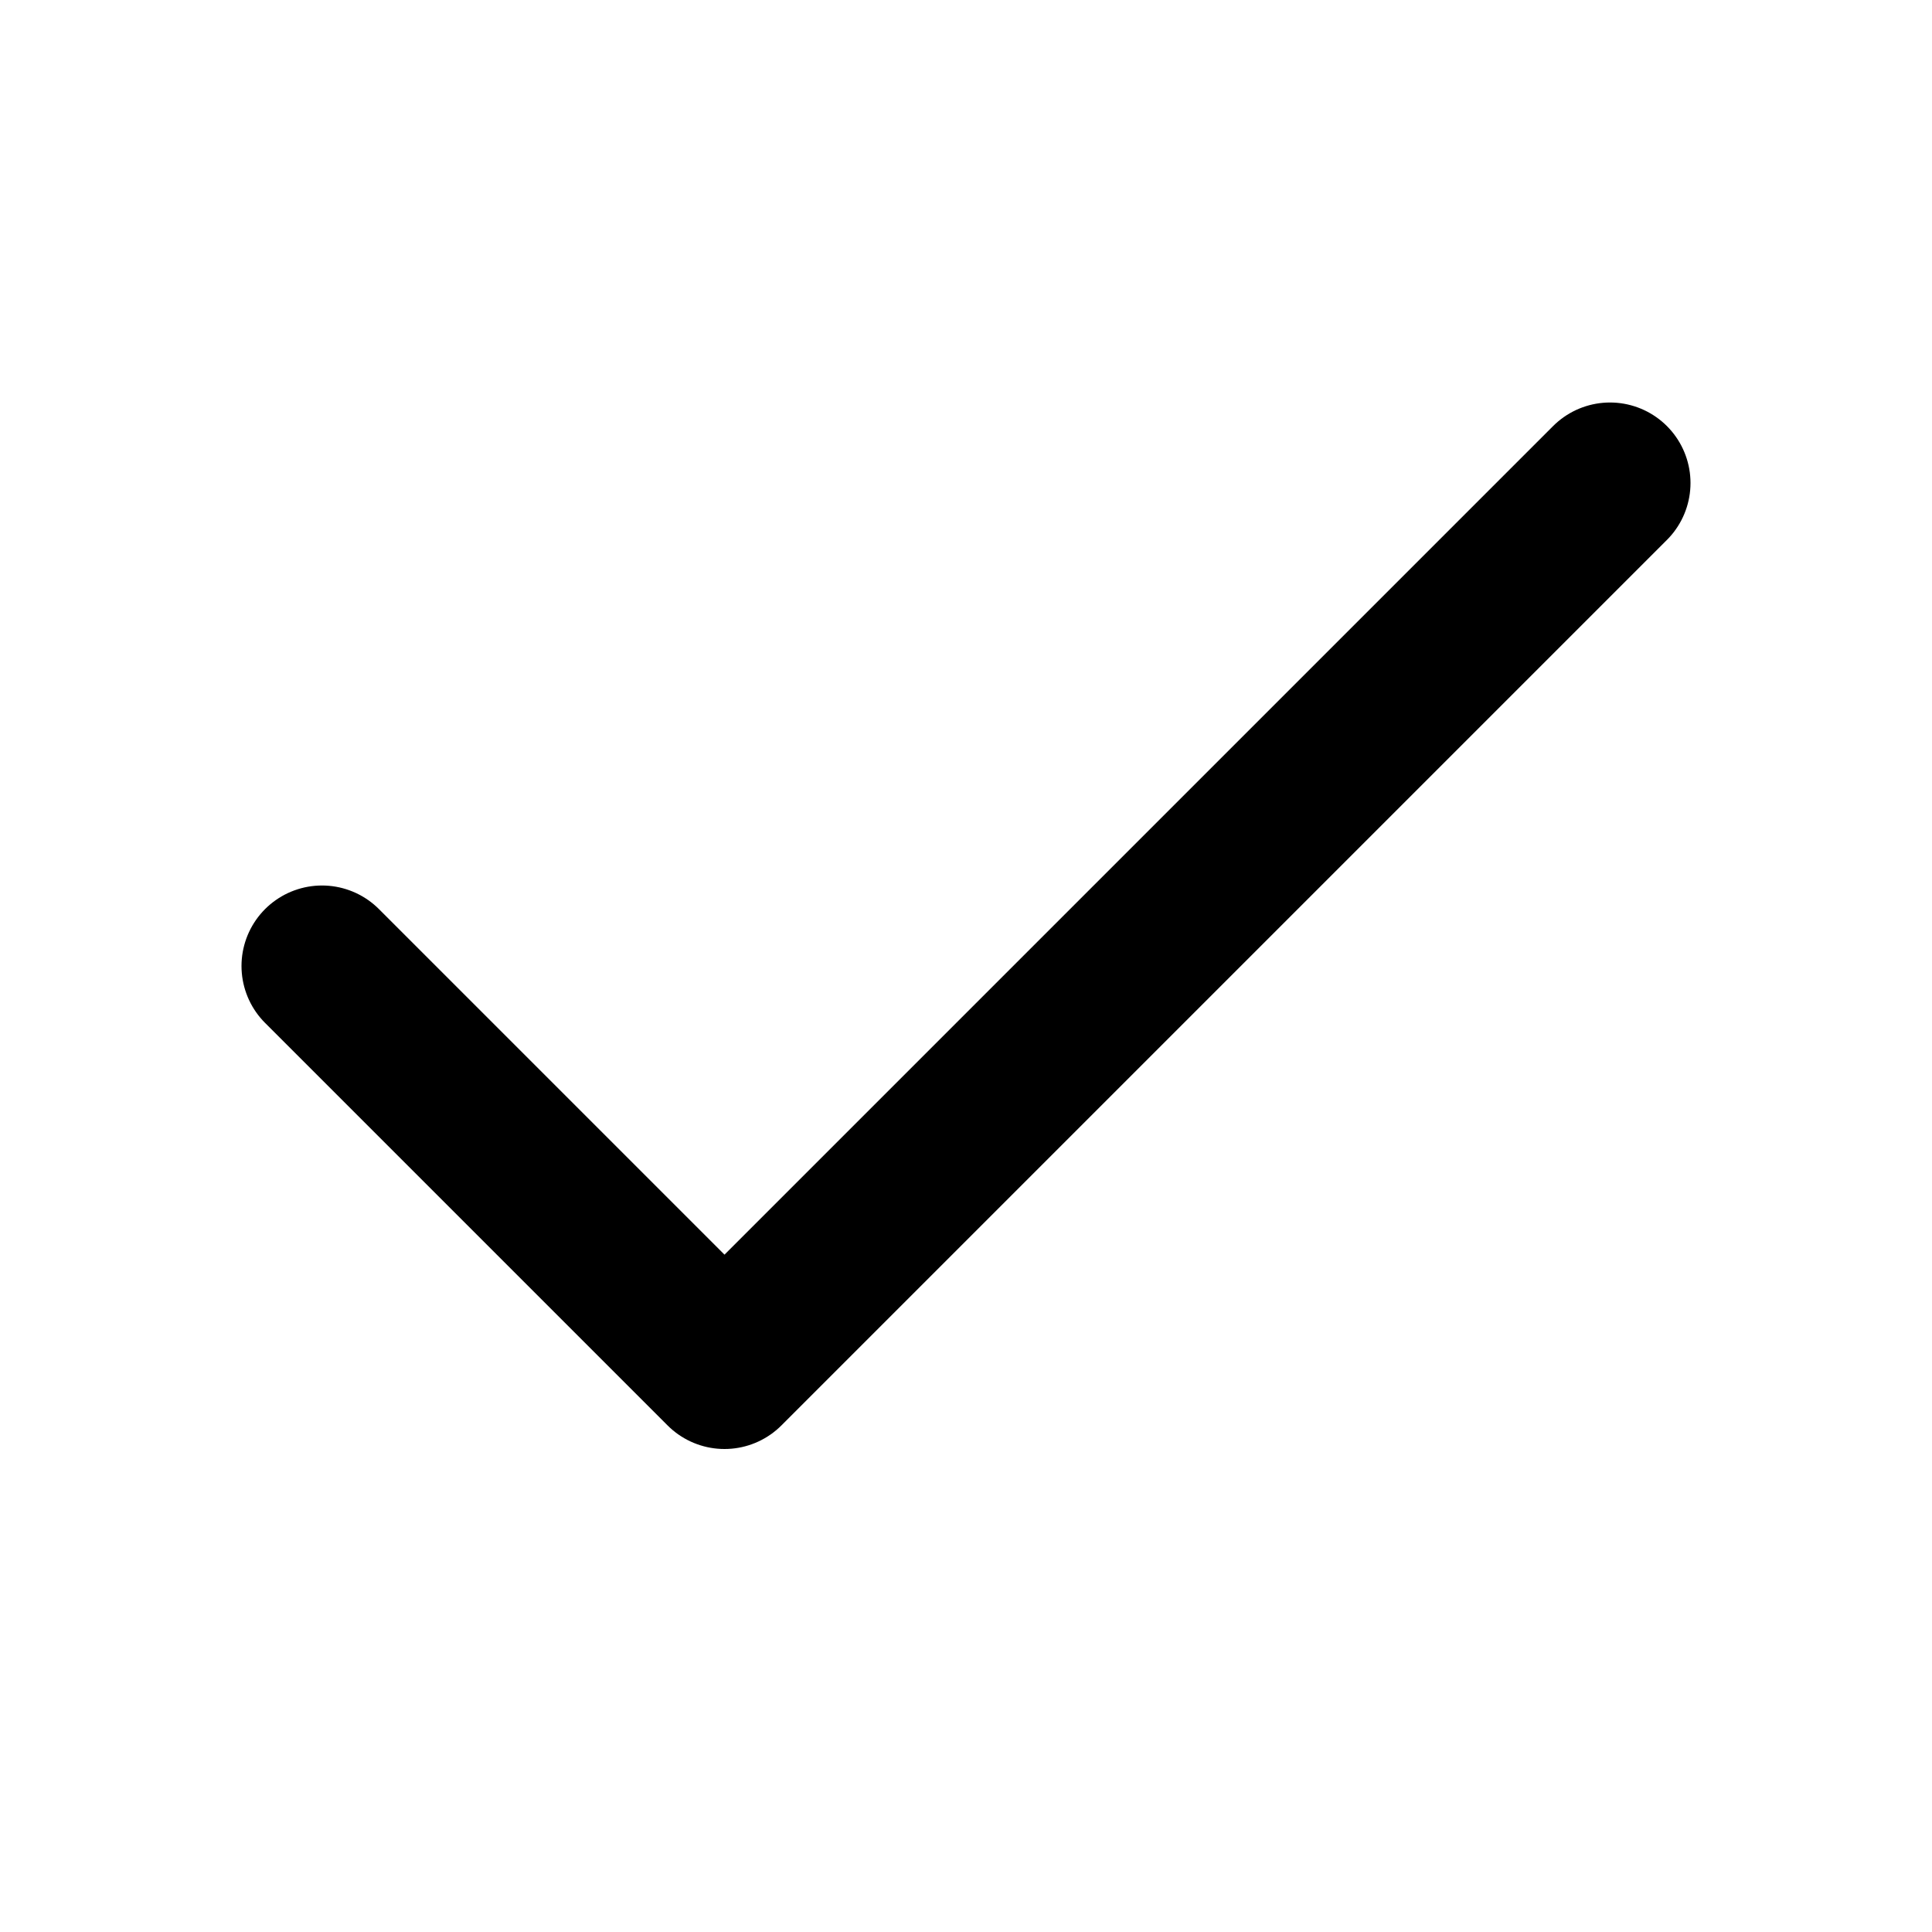
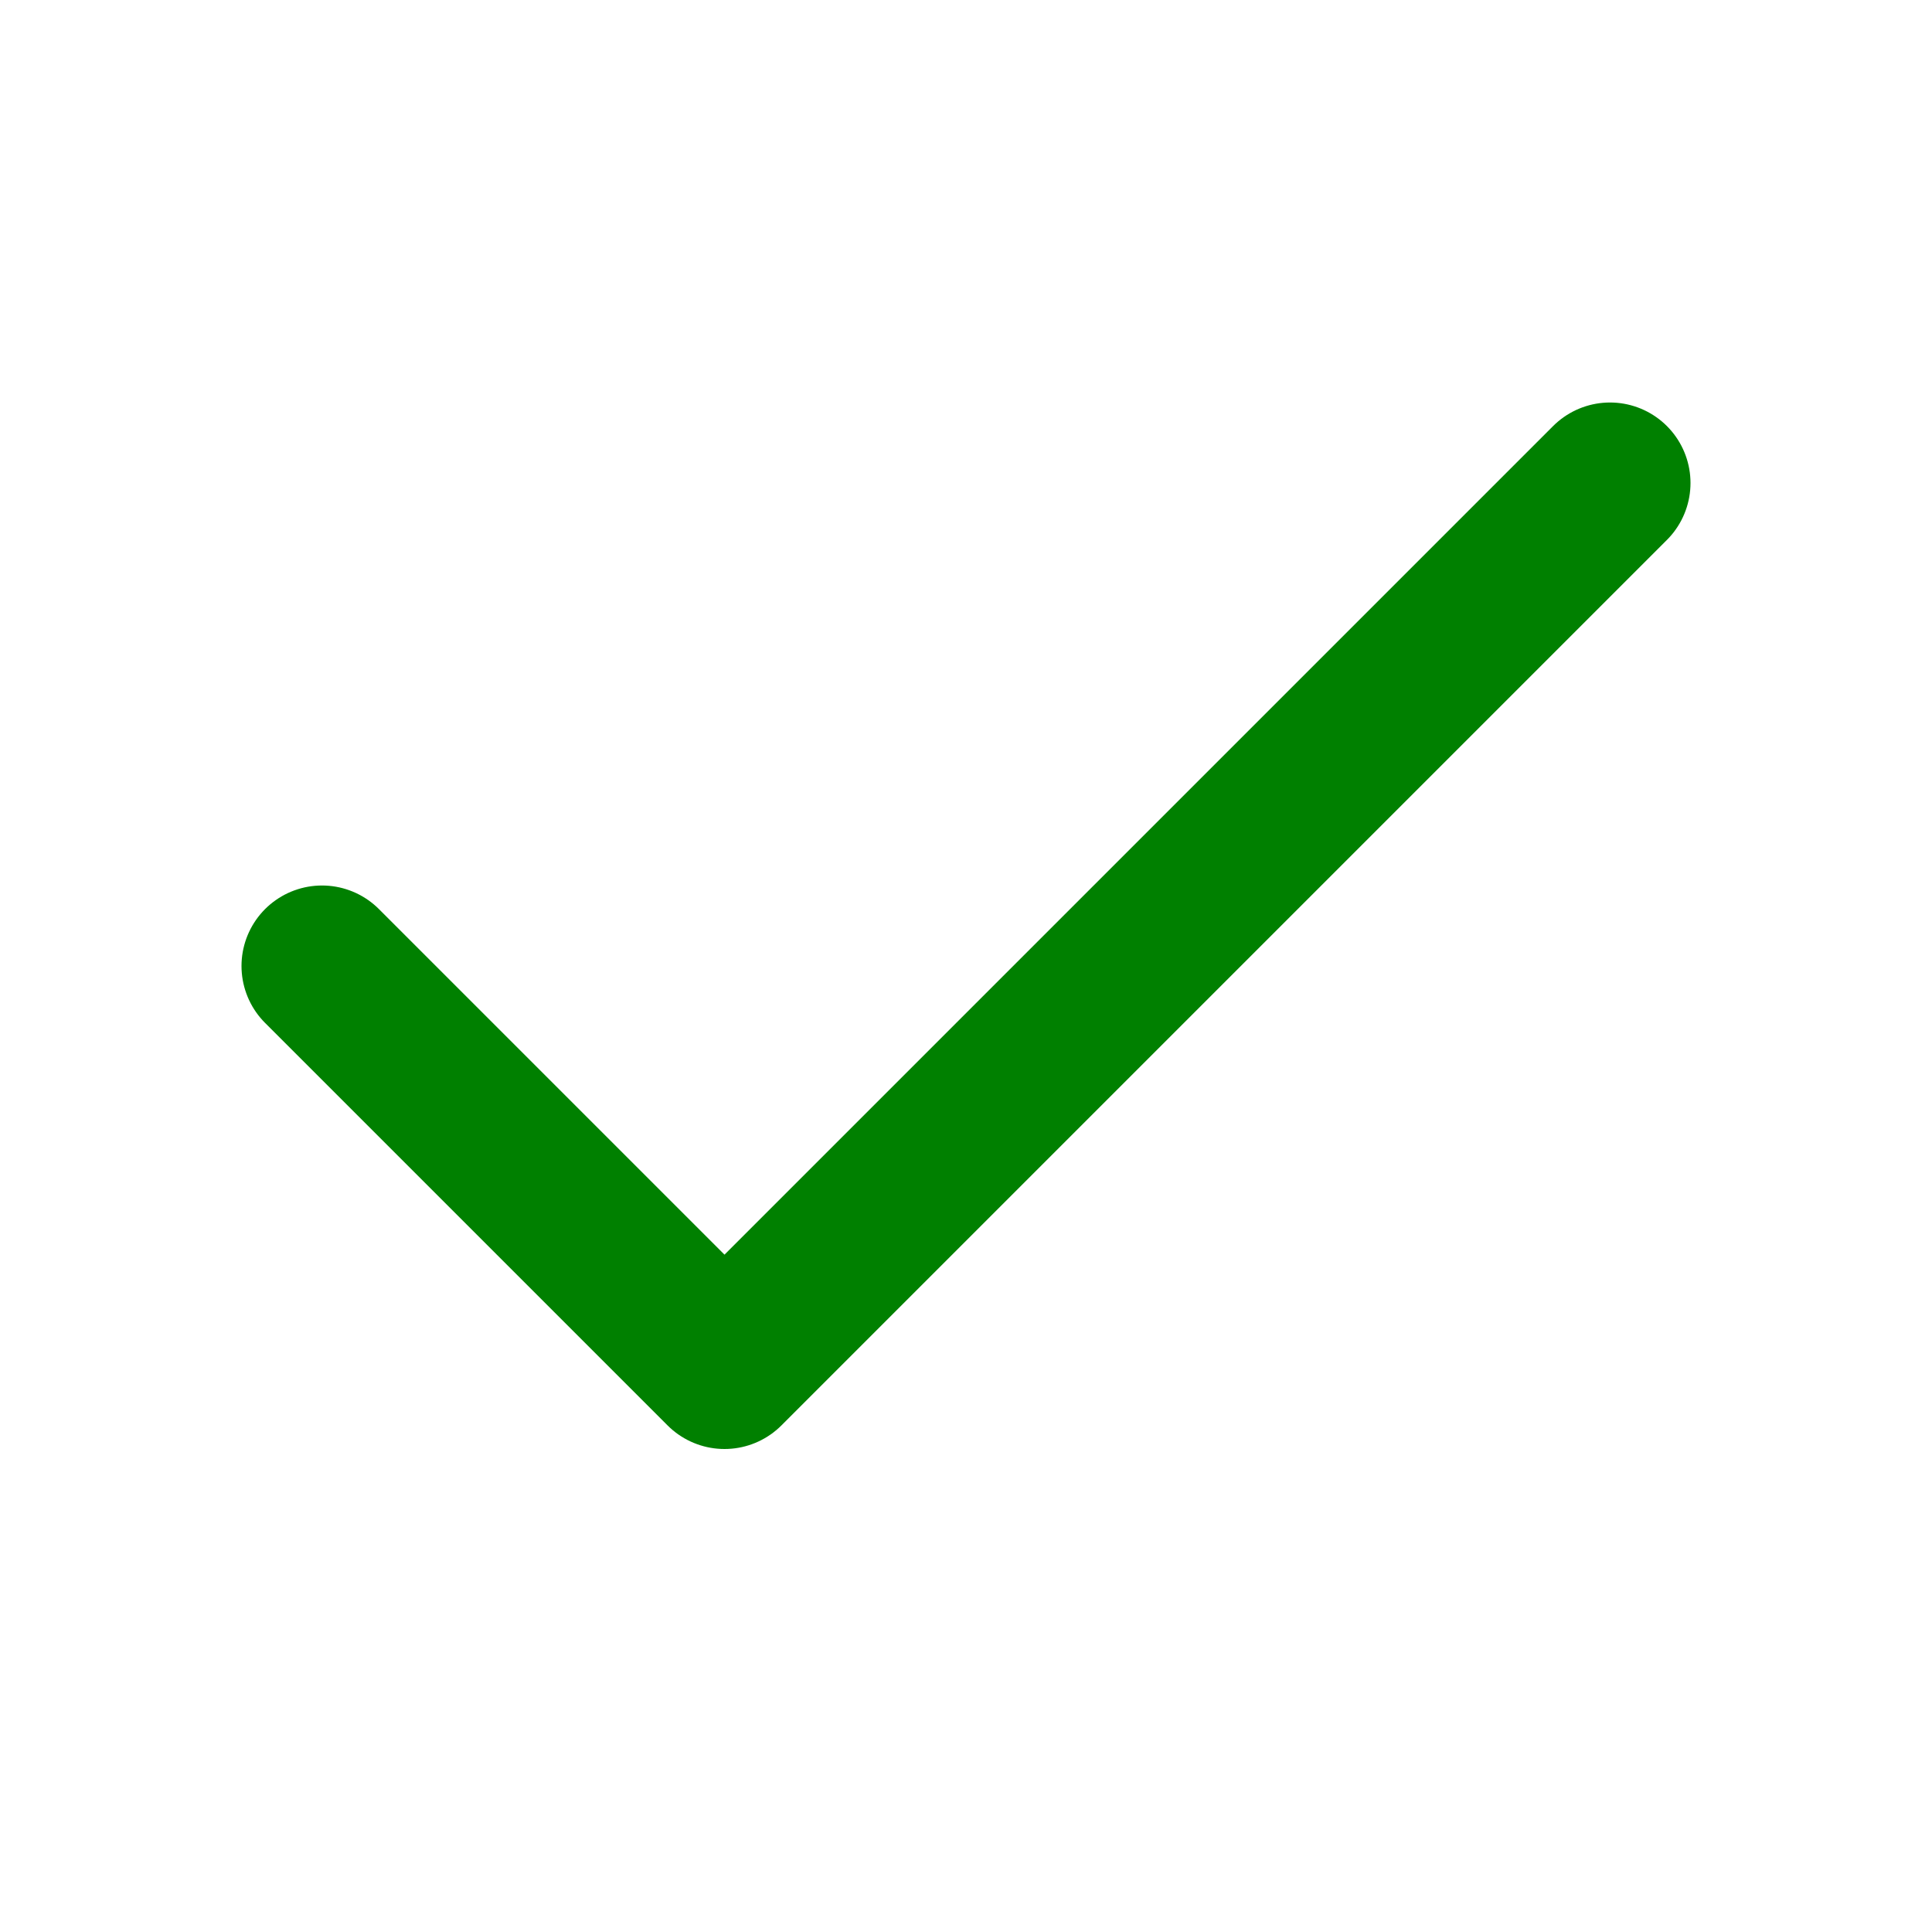
- <svg xmlns="http://www.w3.org/2000/svg" width="24" height="24" viewBox="0 0 24 24" fill="none" stroke="black" stroke-width="2" stroke-linecap="round" stroke-linejoin="round" class="lucide lucide-check-icon lucide-check">
+ <svg xmlns="http://www.w3.org/2000/svg" width="24" height="24" viewBox="0 0 24 24" fill="none" stroke="green" stroke-width="2" stroke-linecap="round" stroke-linejoin="round" class="lucide lucide-check-icon lucide-check">
  <path d="M20 6 9 17l-5-5" />
</svg>
